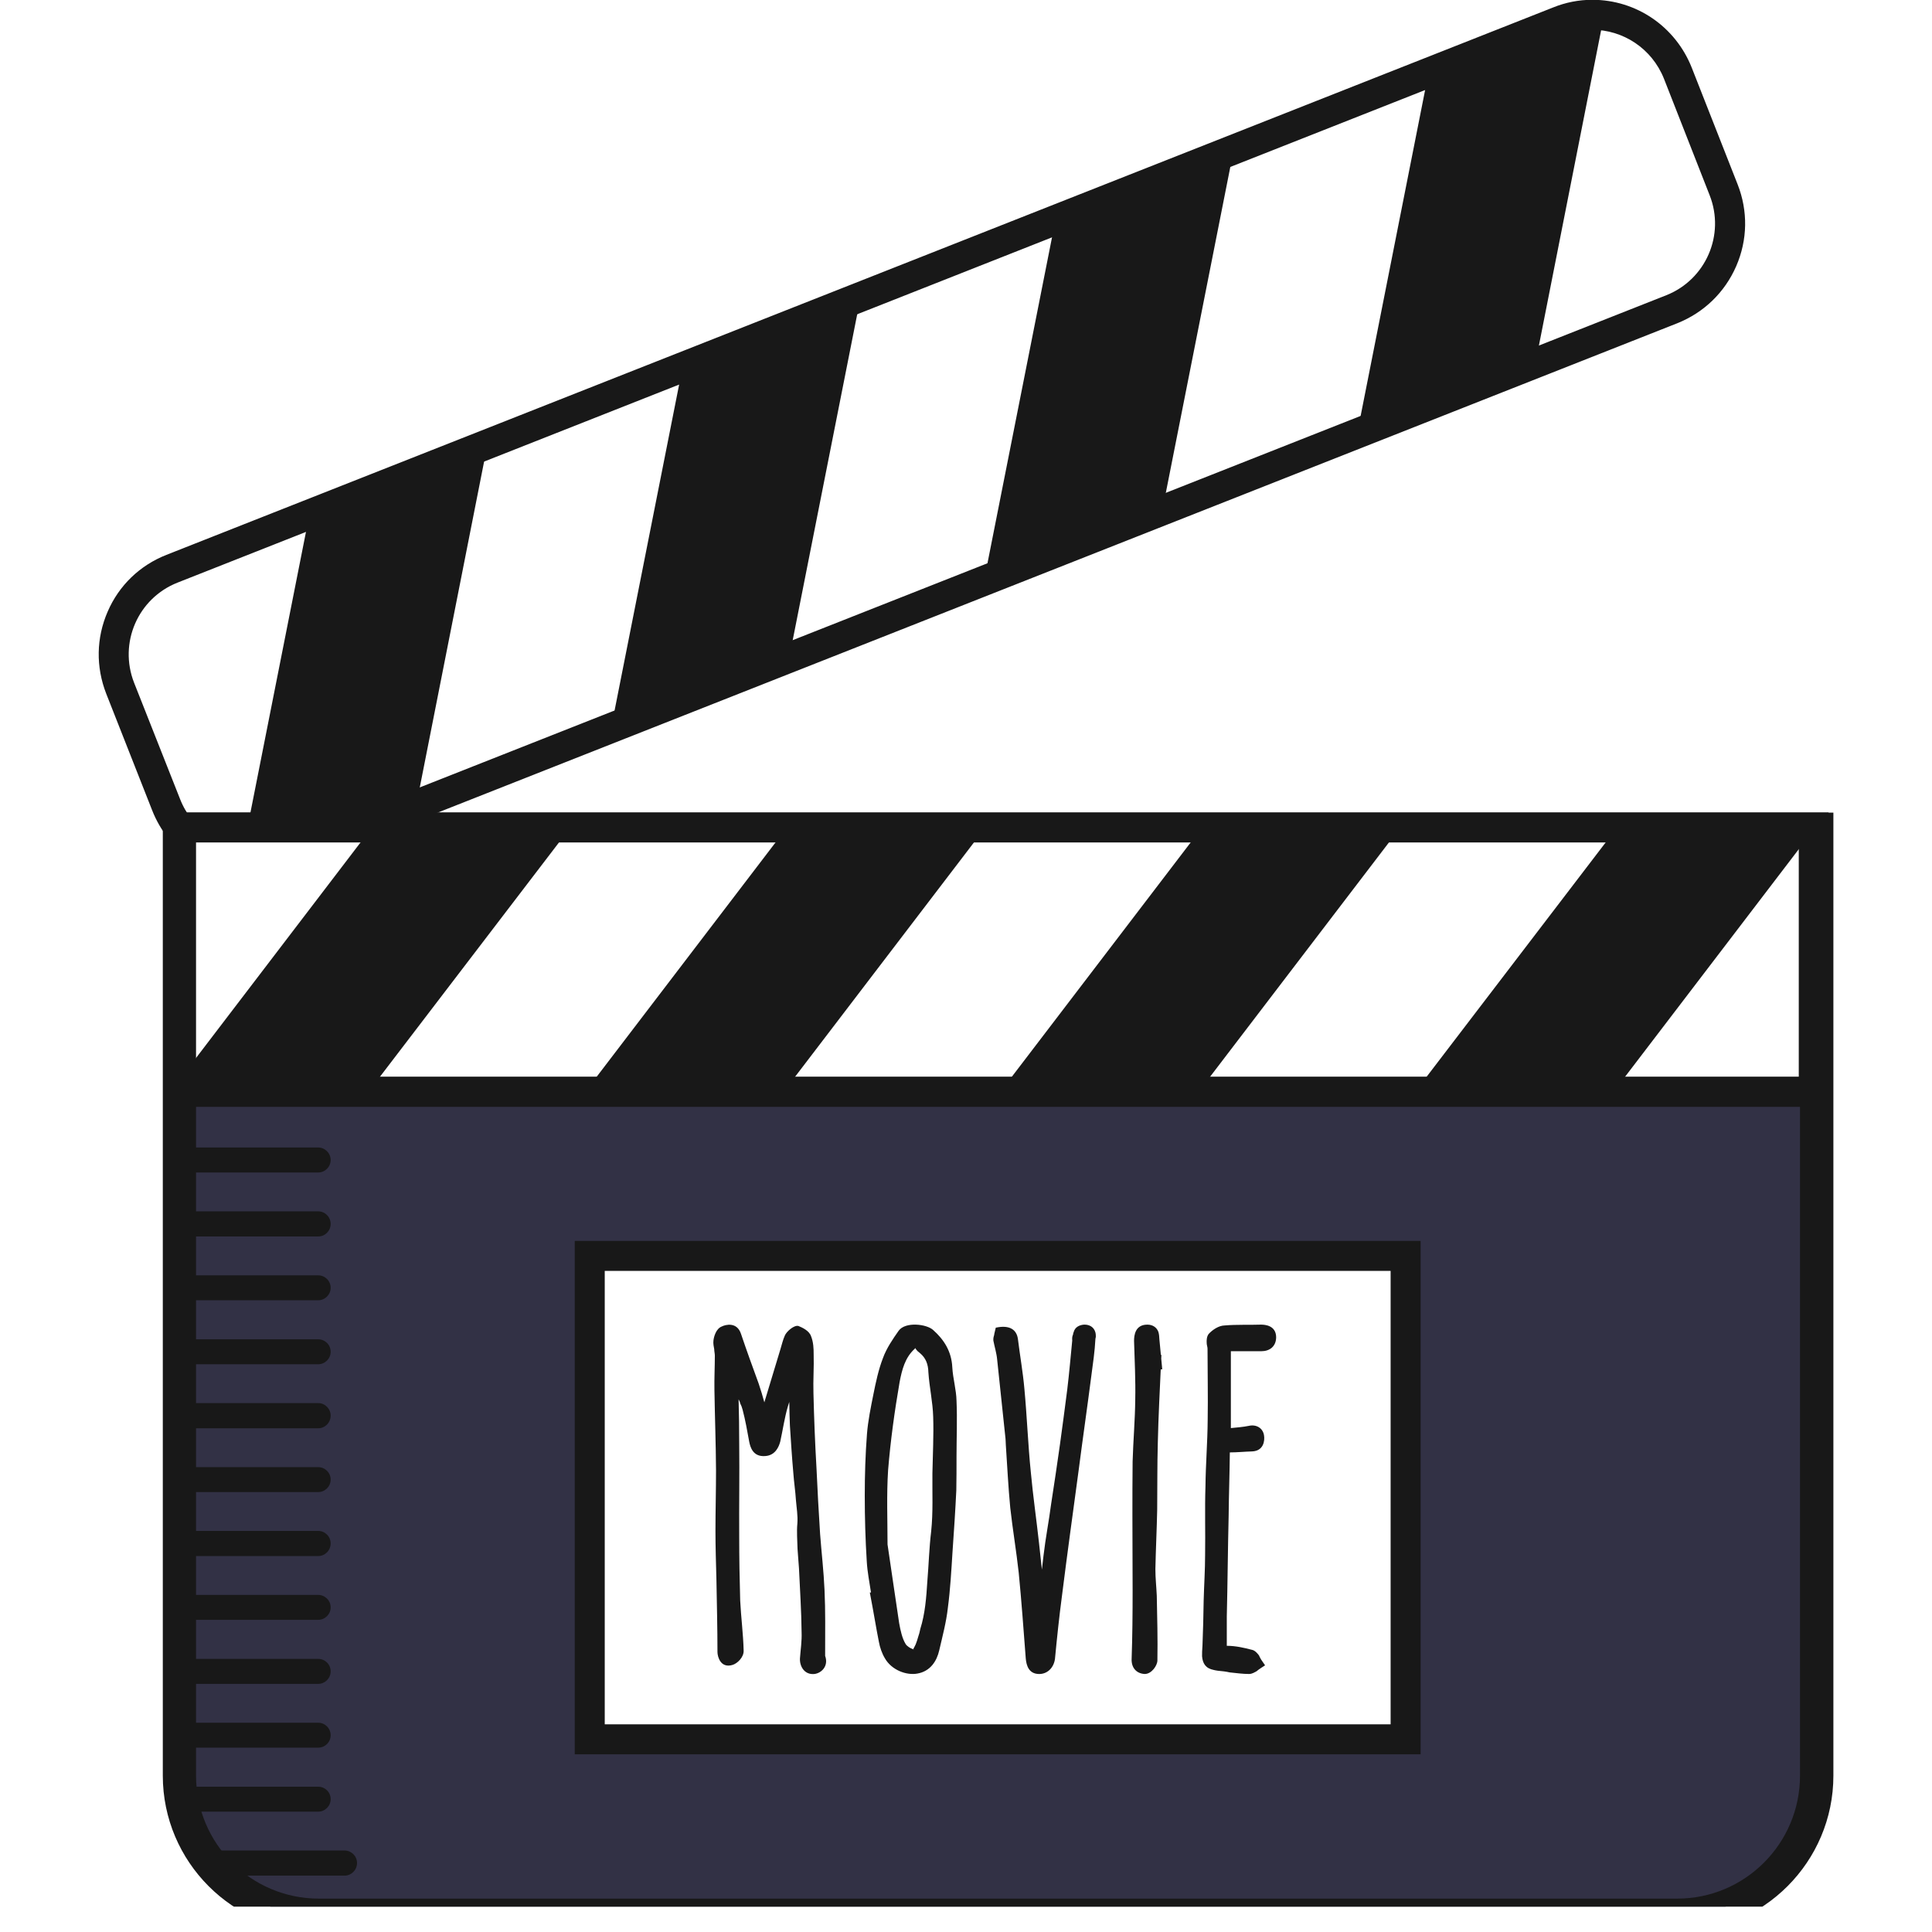
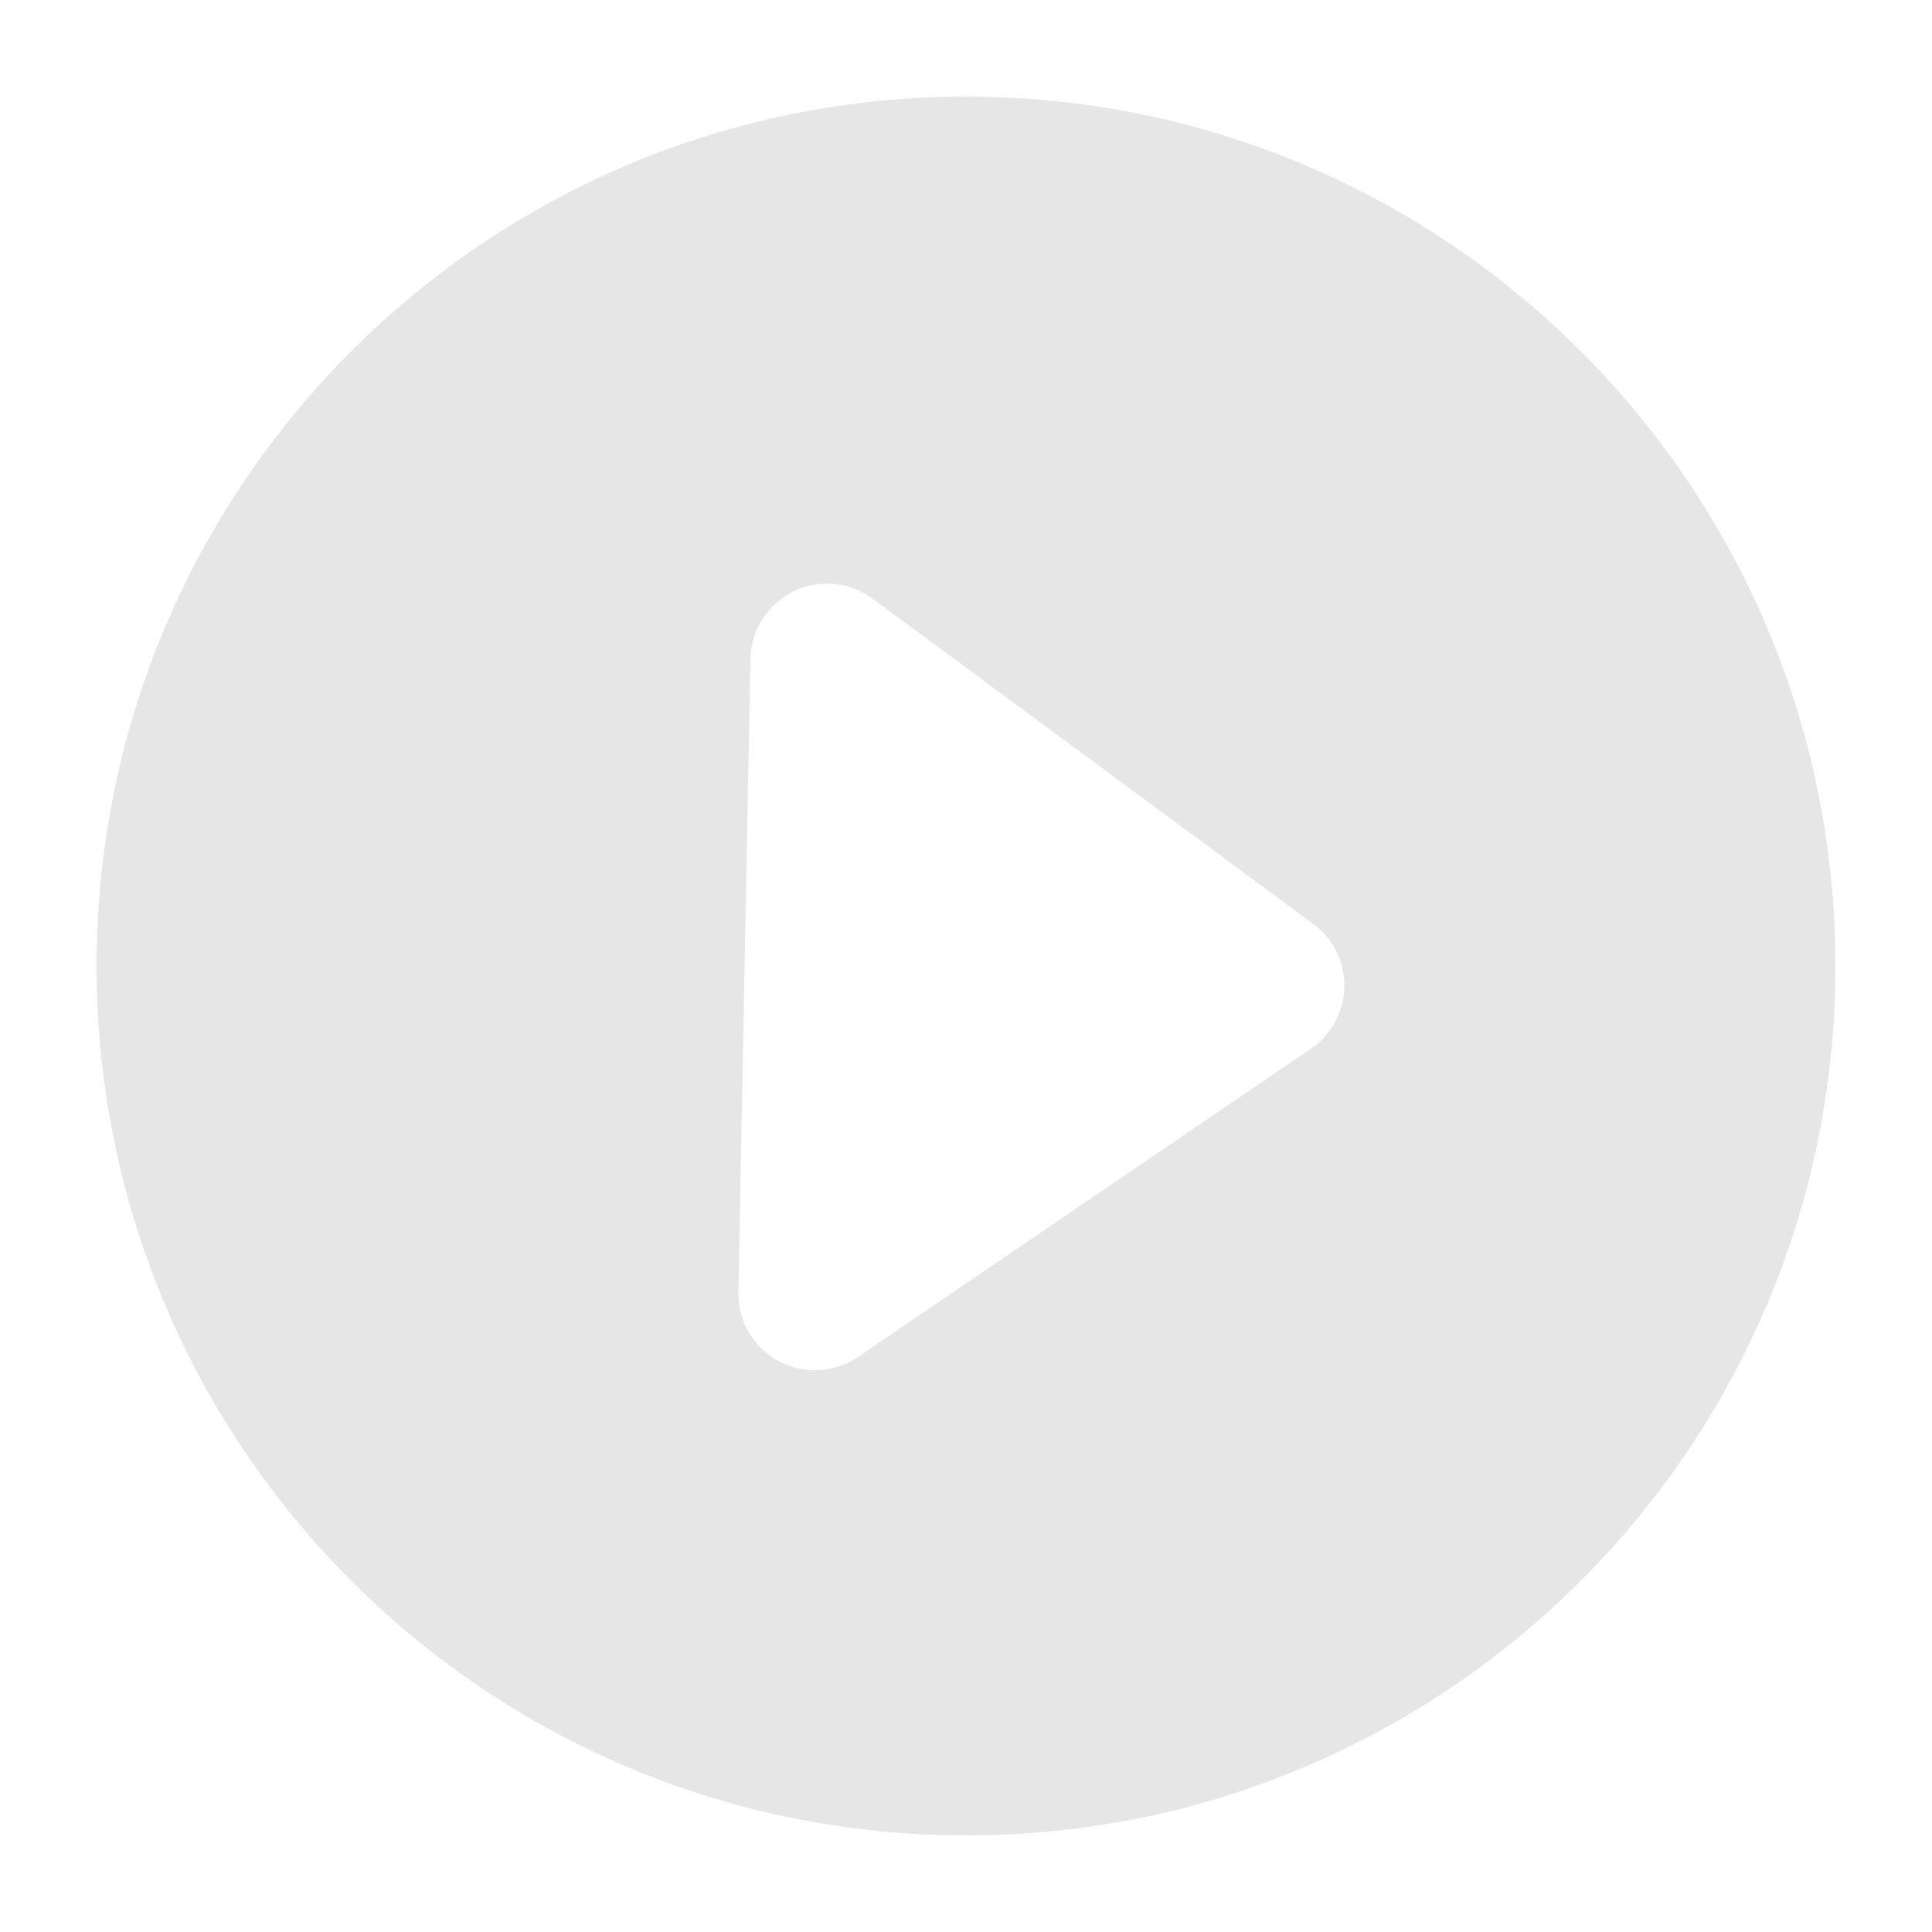
<svg xmlns="http://www.w3.org/2000/svg" contentScriptType="text/ecmascript" width="37.5" zoomAndPan="magnify" contentStyleType="text/css" viewBox="0 0 37.5 37.5" height="37.5" preserveAspectRatio="xMidYMid meet" version="1.0">
  <defs>
    <clipPath id="clip-0">
-       <path d="M 1.852 0 L 34 0 L 34 18 L 1.852 18 Z M 1.852 0 " clip-rule="nonzero" />
-     </clipPath>
-     <clipPath id="clip-1">
-       <path d="M 3 16 L 35.602 16 L 35.602 37.008 L 3 37.008 Z M 3 16 " clip-rule="nonzero" />
-     </clipPath>
-     <clipPath id="clip-2">
-       <path d="M 3 15 L 35.602 15 L 35.602 37.008 L 3 37.008 Z M 3 15 " clip-rule="nonzero" />
-     </clipPath>
-     <clipPath id="clip-3">
-       <path d="M 3 16 L 35.602 16 L 35.602 22 L 3 22 Z M 3 16 " clip-rule="nonzero" />
-     </clipPath>
-     <clipPath id="clip-4">
-       <path d="M 3 15 L 35.602 15 L 35.602 22 L 3 22 Z M 3 15 " clip-rule="nonzero" />
-     </clipPath>
-     <clipPath id="clip-5">
-       <path d="M 27 16 L 35.602 16 L 35.602 22 L 27 22 Z M 27 16 " clip-rule="nonzero" />
+       <path d="M 1.875 1.875 L 35.625 1.875 L 35.625 35.625 L 1.875 35.625 Z M 1.875 1.875 " clip-rule="nonzero" />
    </clipPath>
  </defs>
-   <path fill="rgb(100%, 100%, 100%)" d="M 4.883 16.75 C 4.145 16.75 3.492 16.309 3.223 15.621 L 2.332 13.355 C 2.156 12.914 2.168 12.426 2.355 11.988 C 2.547 11.551 2.895 11.215 3.34 11.039 L 30.25 0.414 C 30.461 0.332 30.68 0.289 30.906 0.289 C 31.641 0.289 32.293 0.73 32.566 1.422 L 33.457 3.684 C 33.633 4.129 33.621 4.613 33.434 5.051 C 33.242 5.488 32.895 5.824 32.449 6 L 5.539 16.625 C 5.328 16.711 5.109 16.75 4.883 16.75 " fill-opacity="1" fill-rule="nonzero" />
  <g clip-path="url(#clip-0)">
-     <path fill="rgb(9.409%, 9.409%, 9.409%)" d="M 30.906 -0.004 C 30.645 -0.004 30.387 0.047 30.145 0.145 L 3.23 10.77 C 2.715 10.973 2.309 11.363 2.09 11.871 C 1.867 12.383 1.859 12.945 2.062 13.465 L 2.953 15.727 C 3.266 16.527 4.023 17.043 4.883 17.043 C 5.145 17.043 5.402 16.992 5.645 16.898 L 32.559 6.273 C 33.074 6.066 33.477 5.676 33.699 5.168 C 33.922 4.656 33.93 4.094 33.727 3.578 L 32.836 1.312 C 32.52 0.516 31.762 -0.004 30.906 -0.004 Z M 30.906 0.578 C 31.5 0.578 32.062 0.938 32.297 1.527 L 33.184 3.789 C 33.488 4.559 33.109 5.426 32.344 5.73 L 5.434 16.355 C 5.254 16.426 5.066 16.461 4.883 16.461 C 4.289 16.461 3.727 16.102 3.496 15.512 L 2.602 13.25 C 2.301 12.48 2.676 11.613 3.445 11.309 L 30.355 0.684 C 30.535 0.613 30.723 0.578 30.906 0.578 " fill-opacity="1" fill-rule="nonzero" />
+     <path fill="rgb(90.199%, 90.199%, 90.199%)" d="M 25.445 20.355 L 16.652 26.34 C 16.391 26.516 16.09 26.602 15.789 26.598 C 15.555 26.594 15.324 26.531 15.109 26.418 C 14.621 26.152 14.32 25.641 14.332 25.082 L 14.566 12.781 C 14.578 12.227 14.898 11.727 15.395 11.48 C 15.895 11.234 16.488 11.289 16.934 11.617 L 25.492 17.934 C 25.879 18.219 26.105 18.676 26.094 19.156 C 26.086 19.637 25.844 20.086 25.445 20.355 Z M 18.75 1.875 C 9.43 1.875 1.875 9.43 1.875 18.75 C 1.875 28.07 9.43 35.625 18.75 35.625 C 28.07 35.625 35.625 28.07 35.625 18.75 C 35.625 9.43 28.07 1.875 18.75 1.875 " fill-opacity="1" fill-rule="nonzero" />
  </g>
-   <path fill="rgb(9.409%, 9.409%, 9.409%)" d="M 8.102 15.516 L 4.641 16.883 L 5.973 10.152 L 9.43 8.789 L 8.102 15.516 " fill-opacity="1" fill-rule="nonzero" />
-   <path fill="rgb(9.409%, 9.409%, 9.409%)" d="M 15.34 12.66 L 11.883 14.023 L 13.215 7.297 L 16.672 5.93 L 15.34 12.66 " fill-opacity="1" fill-rule="nonzero" />
-   <path fill="rgb(9.409%, 9.409%, 9.409%)" d="M 22.582 9.801 L 19.121 11.164 L 20.453 4.438 L 23.914 3.07 L 22.582 9.801 " fill-opacity="1" fill-rule="nonzero" />
-   <path fill="rgb(9.409%, 9.409%, 9.409%)" d="M 29.824 6.941 L 26.363 8.309 L 27.695 1.578 L 31.152 0.211 L 29.824 6.941 " fill-opacity="1" fill-rule="nonzero" />
-   <g clip-path="url(#clip-1)">
-     <path fill="rgb(19.609%, 19.22%, 27.06%)" d="M 6.188 37.176 C 4.695 37.176 3.48 35.957 3.48 34.465 L 3.48 16.098 L 35.262 16.098 L 35.262 34.465 C 35.262 35.957 34.047 37.176 32.555 37.176 L 6.188 37.176 " fill-opacity="1" fill-rule="nonzero" />
-   </g>
-   <g clip-path="url(#clip-2)">
-     <path fill="rgb(9.409%, 9.409%, 9.409%)" d="M 35.586 15.773 L 3.16 15.773 L 3.16 34.465 C 3.16 36.137 4.52 37.5 6.188 37.5 L 32.555 37.5 C 34.227 37.5 35.586 36.137 35.586 34.465 Z M 34.938 16.422 L 34.938 34.465 C 34.938 35.781 33.871 36.852 32.555 36.852 L 6.188 36.852 C 4.871 36.852 3.805 35.781 3.805 34.465 L 3.805 16.422 L 34.938 16.422 " fill-opacity="1" fill-rule="nonzero" />
-   </g>
-   <g clip-path="url(#clip-3)">
-     <path fill="rgb(100%, 100%, 100%)" d="M 3.516 21.191 L 3.516 16.062 L 35.203 16.062 L 35.203 21.191 L 3.516 21.191 " fill-opacity="1" fill-rule="nonzero" />
-   </g>
-   <g clip-path="url(#clip-4)">
-     <path fill="rgb(9.409%, 9.409%, 9.409%)" d="M 35.492 15.77 L 3.223 15.77 L 3.223 21.484 L 35.492 21.484 Z M 34.914 16.352 L 34.914 20.898 L 3.805 20.898 L 3.805 16.352 L 34.914 16.352 " fill-opacity="1" fill-rule="nonzero" />
-   </g>
-   <path fill="rgb(9.409%, 9.409%, 9.409%)" d="M 7.262 21.047 L 3.414 21.047 L 7.246 16.027 L 11.098 16.027 L 7.262 21.047 " fill-opacity="1" fill-rule="nonzero" />
-   <path fill="rgb(9.409%, 9.409%, 9.409%)" d="M 15.32 21.047 L 11.469 21.047 L 15.301 16.027 L 19.152 16.027 L 15.32 21.047 " fill-opacity="1" fill-rule="nonzero" />
-   <path fill="rgb(9.409%, 9.409%, 9.409%)" d="M 23.375 21.047 L 19.527 21.047 L 23.359 16.027 L 27.207 16.027 L 23.375 21.047 " fill-opacity="1" fill-rule="nonzero" />
-   <g clip-path="url(#clip-5)">
-     <path fill="rgb(9.409%, 9.409%, 9.409%)" d="M 31.43 21.047 L 27.578 21.047 L 31.414 16.027 L 35.262 16.027 L 31.43 21.047 " fill-opacity="1" fill-rule="nonzero" />
-   </g>
-   <path fill="rgb(9.409%, 9.409%, 9.409%)" d="M 3.508 22.758 L 6.176 22.758 C 6.309 22.758 6.418 22.648 6.418 22.516 C 6.418 22.383 6.309 22.273 6.176 22.273 L 3.508 22.273 C 3.375 22.273 3.266 22.383 3.266 22.516 C 3.266 22.648 3.375 22.758 3.508 22.758 " fill-opacity="1" fill-rule="nonzero" />
-   <path fill="rgb(9.409%, 9.409%, 9.409%)" d="M 3.508 24 L 6.176 24 C 6.309 24 6.418 23.891 6.418 23.758 C 6.418 23.621 6.309 23.512 6.176 23.512 L 3.508 23.512 C 3.375 23.512 3.266 23.621 3.266 23.758 C 3.266 23.891 3.375 24 3.508 24 " fill-opacity="1" fill-rule="nonzero" />
-   <path fill="rgb(9.409%, 9.409%, 9.409%)" d="M 3.508 25.238 L 6.176 25.238 C 6.309 25.238 6.418 25.129 6.418 24.996 C 6.418 24.863 6.309 24.754 6.176 24.754 L 3.508 24.754 C 3.375 24.754 3.266 24.863 3.266 24.996 C 3.266 25.129 3.375 25.238 3.508 25.238 " fill-opacity="1" fill-rule="nonzero" />
-   <path fill="rgb(9.409%, 9.409%, 9.409%)" d="M 3.508 26.48 L 6.176 26.48 C 6.309 26.48 6.418 26.371 6.418 26.238 C 6.418 26.102 6.309 25.996 6.176 25.996 L 3.508 25.996 C 3.375 25.996 3.266 26.102 3.266 26.238 C 3.266 26.371 3.375 26.48 3.508 26.48 " fill-opacity="1" fill-rule="nonzero" />
-   <path fill="rgb(9.409%, 9.409%, 9.409%)" d="M 3.508 27.723 L 6.176 27.723 C 6.309 27.723 6.418 27.613 6.418 27.477 C 6.418 27.344 6.309 27.234 6.176 27.234 L 3.508 27.234 C 3.375 27.234 3.266 27.344 3.266 27.477 C 3.266 27.613 3.375 27.723 3.508 27.723 " fill-opacity="1" fill-rule="nonzero" />
-   <path fill="rgb(9.409%, 9.409%, 9.409%)" d="M 3.508 28.961 L 6.176 28.961 C 6.309 28.961 6.418 28.852 6.418 28.719 C 6.418 28.586 6.309 28.477 6.176 28.477 L 3.508 28.477 C 3.375 28.477 3.266 28.586 3.266 28.719 C 3.266 28.852 3.375 28.961 3.508 28.961 " fill-opacity="1" fill-rule="nonzero" />
-   <path fill="rgb(9.409%, 9.409%, 9.409%)" d="M 3.508 30.203 L 6.176 30.203 C 6.309 30.203 6.418 30.094 6.418 29.957 C 6.418 29.824 6.309 29.715 6.176 29.715 L 3.508 29.715 C 3.375 29.715 3.266 29.824 3.266 29.957 C 3.266 30.094 3.375 30.203 3.508 30.203 " fill-opacity="1" fill-rule="nonzero" />
-   <path fill="rgb(9.409%, 9.409%, 9.409%)" d="M 3.508 31.441 L 6.176 31.441 C 6.309 31.441 6.418 31.332 6.418 31.199 C 6.418 31.066 6.309 30.957 6.176 30.957 L 3.508 30.957 C 3.375 30.957 3.266 31.066 3.266 31.199 C 3.266 31.332 3.375 31.441 3.508 31.441 " fill-opacity="1" fill-rule="nonzero" />
-   <path fill="rgb(9.409%, 9.409%, 9.409%)" d="M 3.508 32.684 L 6.176 32.684 C 6.309 32.684 6.418 32.574 6.418 32.441 C 6.418 32.305 6.309 32.199 6.176 32.199 L 3.508 32.199 C 3.375 32.199 3.266 32.305 3.266 32.441 C 3.266 32.574 3.375 32.684 3.508 32.684 " fill-opacity="1" fill-rule="nonzero" />
-   <path fill="rgb(9.409%, 9.409%, 9.409%)" d="M 3.508 33.922 L 6.176 33.922 C 6.309 33.922 6.418 33.816 6.418 33.68 C 6.418 33.547 6.309 33.438 6.176 33.438 L 3.508 33.438 C 3.375 33.438 3.266 33.547 3.266 33.68 C 3.266 33.816 3.375 33.922 3.508 33.922 " fill-opacity="1" fill-rule="nonzero" />
-   <path fill="rgb(9.409%, 9.409%, 9.409%)" d="M 3.508 35.164 L 6.176 35.164 C 6.309 35.164 6.418 35.055 6.418 34.922 C 6.418 34.785 6.309 34.68 6.176 34.68 L 3.508 34.68 C 3.375 34.68 3.266 34.785 3.266 34.922 C 3.266 35.055 3.375 35.164 3.508 35.164 " fill-opacity="1" fill-rule="nonzero" />
-   <path fill="rgb(9.409%, 9.409%, 9.409%)" d="M 4.02 36.406 L 6.688 36.406 C 6.82 36.406 6.93 36.297 6.93 36.16 C 6.93 36.027 6.82 35.918 6.688 35.918 L 4.02 35.918 C 3.887 35.918 3.777 36.027 3.777 36.16 C 3.777 36.297 3.887 36.406 4.02 36.406 " fill-opacity="1" fill-rule="nonzero" />
-   <path fill="rgb(100%, 100%, 100%)" d="M 27.281 33.762 L 11.449 33.762 L 11.449 24.375 L 27.281 24.375 L 27.281 33.762 " fill-opacity="1" fill-rule="nonzero" />
-   <path fill="rgb(9.409%, 9.409%, 9.409%)" d="M 27.281 33.762 L 27.281 33.469 L 11.738 33.469 L 11.738 24.668 L 26.992 24.668 L 26.992 33.762 L 27.281 33.762 L 27.281 33.469 L 27.281 33.762 L 27.574 33.762 L 27.574 24.086 L 11.156 24.086 L 11.156 34.051 L 27.574 34.051 L 27.574 33.762 L 27.281 33.762 " fill-opacity="1" fill-rule="nonzero" />
-   <path fill="rgb(9.409%, 9.409%, 9.409%)" d="M 15.148 26.188 C 15.176 26.098 15.195 26.008 15.234 25.922 C 15.266 25.844 15.418 25.711 15.5 25.738 C 15.566 25.766 15.703 25.824 15.742 25.934 C 15.789 26.051 15.793 26.176 15.793 26.281 C 15.801 26.535 15.781 26.789 15.789 27.043 C 15.801 27.531 15.82 28.016 15.848 28.496 C 15.867 28.922 15.891 29.352 15.918 29.773 C 15.945 30.133 15.988 30.496 16.004 30.863 C 16.023 31.266 16.016 31.672 16.016 32.074 C 16.016 32.094 16.016 32.113 16.016 32.133 L 16.016 32.141 C 16.086 32.336 15.949 32.473 15.809 32.492 C 15.617 32.512 15.52 32.348 15.527 32.191 C 15.539 32.023 15.566 31.852 15.559 31.684 C 15.555 31.266 15.527 30.855 15.508 30.438 C 15.5 30.316 15.488 30.191 15.48 30.062 C 15.477 29.898 15.461 29.734 15.477 29.57 C 15.488 29.414 15.461 29.266 15.449 29.117 C 15.438 28.938 15.41 28.762 15.398 28.586 C 15.371 28.281 15.352 27.977 15.332 27.668 C 15.328 27.52 15.32 27.363 15.32 27.211 L 15.293 27.297 C 15.227 27.52 15.195 27.754 15.145 27.98 C 15.117 28.086 15.047 28.25 14.852 28.262 C 14.609 28.281 14.562 28.078 14.543 27.988 C 14.504 27.777 14.469 27.57 14.414 27.363 C 14.402 27.316 14.387 27.277 14.367 27.238 C 14.363 27.211 14.348 27.188 14.336 27.16 C 14.344 27.445 14.348 27.734 14.348 28.02 C 14.355 28.621 14.344 29.219 14.348 29.828 C 14.348 30.238 14.355 30.652 14.367 31.066 C 14.383 31.391 14.426 31.715 14.434 32.035 C 14.441 32.168 14.309 32.289 14.219 32.316 C 13.984 32.387 13.926 32.152 13.926 32.066 C 13.926 31.598 13.914 31.137 13.906 30.672 C 13.898 30.355 13.887 30.035 13.887 29.723 C 13.887 29.324 13.898 28.934 13.898 28.543 C 13.895 28.02 13.875 27.5 13.867 26.977 C 13.863 26.758 13.875 26.535 13.875 26.312 C 13.875 26.273 13.863 26.227 13.863 26.188 C 13.855 26.145 13.84 26.078 13.848 26.02 C 13.855 25.953 13.895 25.789 14.012 25.746 C 14.082 25.711 14.305 25.652 14.383 25.891 C 14.492 26.215 14.609 26.535 14.727 26.859 C 14.766 26.977 14.805 27.102 14.836 27.219 L 15.148 26.188 " fill-opacity="1" fill-rule="nonzero" />
-   <path fill="rgb(9.409%, 9.409%, 9.409%)" d="M 17.859 26.266 C 17.844 26.254 17.832 26.242 17.812 26.227 C 17.801 26.215 17.781 26.195 17.766 26.168 C 17.762 26.156 17.766 26.176 17.746 26.188 C 17.57 26.352 17.508 26.578 17.461 26.828 C 17.363 27.395 17.285 27.961 17.238 28.535 C 17.207 29.016 17.227 29.5 17.227 29.977 C 17.305 30.492 17.375 31 17.453 31.508 C 17.48 31.656 17.512 31.801 17.578 31.91 C 17.598 31.945 17.664 31.996 17.742 32.016 L 17.727 32.004 C 17.746 31.977 17.762 31.938 17.773 31.918 C 17.793 31.871 17.805 31.828 17.82 31.777 C 17.84 31.723 17.852 31.672 17.863 31.617 C 17.957 31.32 17.98 31.004 18 30.688 C 18.027 30.367 18.035 30.043 18.074 29.723 C 18.113 29.352 18.094 28.973 18.098 28.594 C 18.105 28.23 18.125 27.863 18.113 27.5 C 18.105 27.211 18.039 26.926 18.02 26.637 C 18.016 26.477 17.969 26.359 17.859 26.266 Z M 18.488 30.125 C 18.465 30.492 18.445 30.852 18.398 31.207 C 18.367 31.488 18.293 31.762 18.23 32.035 C 18.184 32.238 18.059 32.441 17.805 32.484 C 17.59 32.523 17.305 32.414 17.176 32.188 C 17.117 32.09 17.078 31.973 17.059 31.867 C 17.004 31.594 16.961 31.312 16.883 30.91 L 16.906 30.91 C 16.875 30.707 16.836 30.512 16.824 30.309 C 16.797 29.883 16.785 29.453 16.785 29.031 C 16.785 28.633 16.797 28.23 16.828 27.832 C 16.848 27.578 16.902 27.316 16.953 27.062 C 17 26.828 17.051 26.586 17.137 26.363 C 17.207 26.168 17.332 25.988 17.441 25.832 C 17.57 25.648 17.988 25.699 18.113 25.816 C 18.32 26 18.469 26.227 18.484 26.539 C 18.496 26.758 18.562 26.973 18.566 27.191 C 18.582 27.551 18.566 27.91 18.566 28.27 C 18.566 28.484 18.566 28.707 18.562 28.926 C 18.543 29.324 18.516 29.727 18.488 30.125 " fill-opacity="1" fill-rule="nonzero" />
-   <path fill="rgb(9.409%, 9.409%, 9.409%)" d="M 20.84 25.855 C 20.867 25.758 20.949 25.719 21.039 25.711 C 21.145 25.707 21.234 25.758 21.262 25.863 C 21.27 25.895 21.27 25.926 21.27 25.949 C 21.27 25.961 21.262 25.973 21.262 25.988 C 21.25 26.227 21.215 26.461 21.184 26.695 C 21.105 27.309 21.016 27.922 20.938 28.527 C 20.828 29.344 20.715 30.16 20.613 30.973 C 20.559 31.379 20.516 31.789 20.477 32.199 C 20.453 32.375 20.324 32.5 20.156 32.492 C 19.969 32.484 19.922 32.328 19.91 32.191 C 19.867 31.637 19.828 31.078 19.773 30.523 C 19.727 30.105 19.656 29.688 19.609 29.266 C 19.57 28.863 19.551 28.457 19.523 28.047 C 19.52 27.996 19.52 27.934 19.512 27.879 C 19.461 27.383 19.406 26.887 19.355 26.391 C 19.344 26.266 19.305 26.145 19.281 26.02 C 19.277 25.973 19.289 25.934 19.297 25.91 C 19.297 25.891 19.305 25.871 19.328 25.77 C 19.602 25.711 19.734 25.812 19.758 25.992 C 19.797 26.312 19.855 26.633 19.883 26.953 C 19.934 27.492 19.953 28.035 20.008 28.574 C 20.051 29.039 20.117 29.492 20.168 29.957 C 20.188 30.125 20.203 30.297 20.223 30.465 L 20.254 30.199 C 20.293 29.859 20.359 29.527 20.402 29.195 C 20.461 28.809 20.52 28.426 20.574 28.035 C 20.625 27.68 20.668 27.324 20.715 26.973 C 20.754 26.652 20.781 26.332 20.812 26.02 C 20.809 25.98 20.809 25.941 20.828 25.902 C 20.828 25.891 20.832 25.871 20.84 25.855 " fill-opacity="1" fill-rule="nonzero" />
-   <path fill="rgb(9.409%, 9.409%, 9.409%)" d="M 22.246 26.605 L 22.543 26.293 C 22.512 26.984 22.484 27.492 22.473 28.008 C 22.461 28.438 22.465 28.867 22.461 29.305 C 22.453 29.688 22.434 30.074 22.426 30.457 C 22.426 30.629 22.445 30.797 22.453 30.973 C 22.461 31.391 22.473 31.809 22.465 32.23 C 22.465 32.324 22.355 32.492 22.219 32.492 C 22.055 32.484 21.957 32.367 21.965 32.199 C 21.98 31.762 21.984 31.32 21.984 30.883 C 21.984 30.395 21.98 29.902 21.98 29.422 C 21.98 29.07 21.98 28.719 21.984 28.367 C 21.996 27.961 22.031 27.562 22.035 27.168 C 22.043 26.789 22.023 26.402 22.012 26.027 C 22.012 25.922 22.031 25.711 22.27 25.711 C 22.375 25.711 22.453 25.766 22.484 25.852 C 22.5 25.902 22.5 25.949 22.504 26 C 22.52 26.148 22.531 26.301 22.559 26.578 L 22.246 26.605 " fill-opacity="1" fill-rule="nonzero" />
-   <path fill="rgb(9.409%, 9.409%, 9.409%)" d="M 24.301 32.023 C 24.359 32.035 24.406 32.09 24.438 32.133 C 24.445 32.152 24.453 32.168 24.465 32.188 C 24.465 32.191 24.473 32.207 24.555 32.324 C 24.426 32.406 24.406 32.426 24.387 32.441 C 24.359 32.453 24.309 32.492 24.242 32.492 C 24.121 32.492 23.988 32.473 23.867 32.461 C 23.828 32.453 23.793 32.445 23.754 32.441 C 23.672 32.434 23.605 32.426 23.559 32.414 C 23.402 32.383 23.344 32.289 23.332 32.148 C 23.332 32.094 23.332 32.031 23.34 31.938 C 23.352 31.645 23.359 31.352 23.363 31.066 C 23.371 30.766 23.391 30.473 23.391 30.18 C 23.398 29.734 23.383 29.293 23.398 28.848 C 23.402 28.426 23.438 27.996 23.441 27.562 C 23.449 27.102 23.438 26.637 23.438 26.176 C 23.438 26.145 23.422 26.105 23.422 26.07 C 23.418 26.012 23.422 25.941 23.461 25.891 C 23.535 25.812 23.652 25.73 23.77 25.727 C 24.004 25.707 24.242 25.719 24.477 25.711 C 24.555 25.711 24.766 25.727 24.77 25.953 C 24.77 26.137 24.641 26.227 24.484 26.227 C 24.289 26.227 24.102 26.227 23.891 26.227 L 23.891 27.719 C 24.008 27.707 24.125 27.699 24.238 27.676 C 24.395 27.641 24.516 27.727 24.535 27.863 C 24.551 27.957 24.531 28.164 24.301 28.172 C 24.16 28.176 24.016 28.191 23.871 28.191 C 23.867 28.602 23.852 29.012 23.848 29.422 C 23.832 30.074 23.828 30.727 23.812 31.379 C 23.812 31.566 23.812 31.754 23.812 31.945 C 23.984 31.945 24.152 31.984 24.301 32.023 " fill-opacity="1" fill-rule="nonzero" />
</svg>
